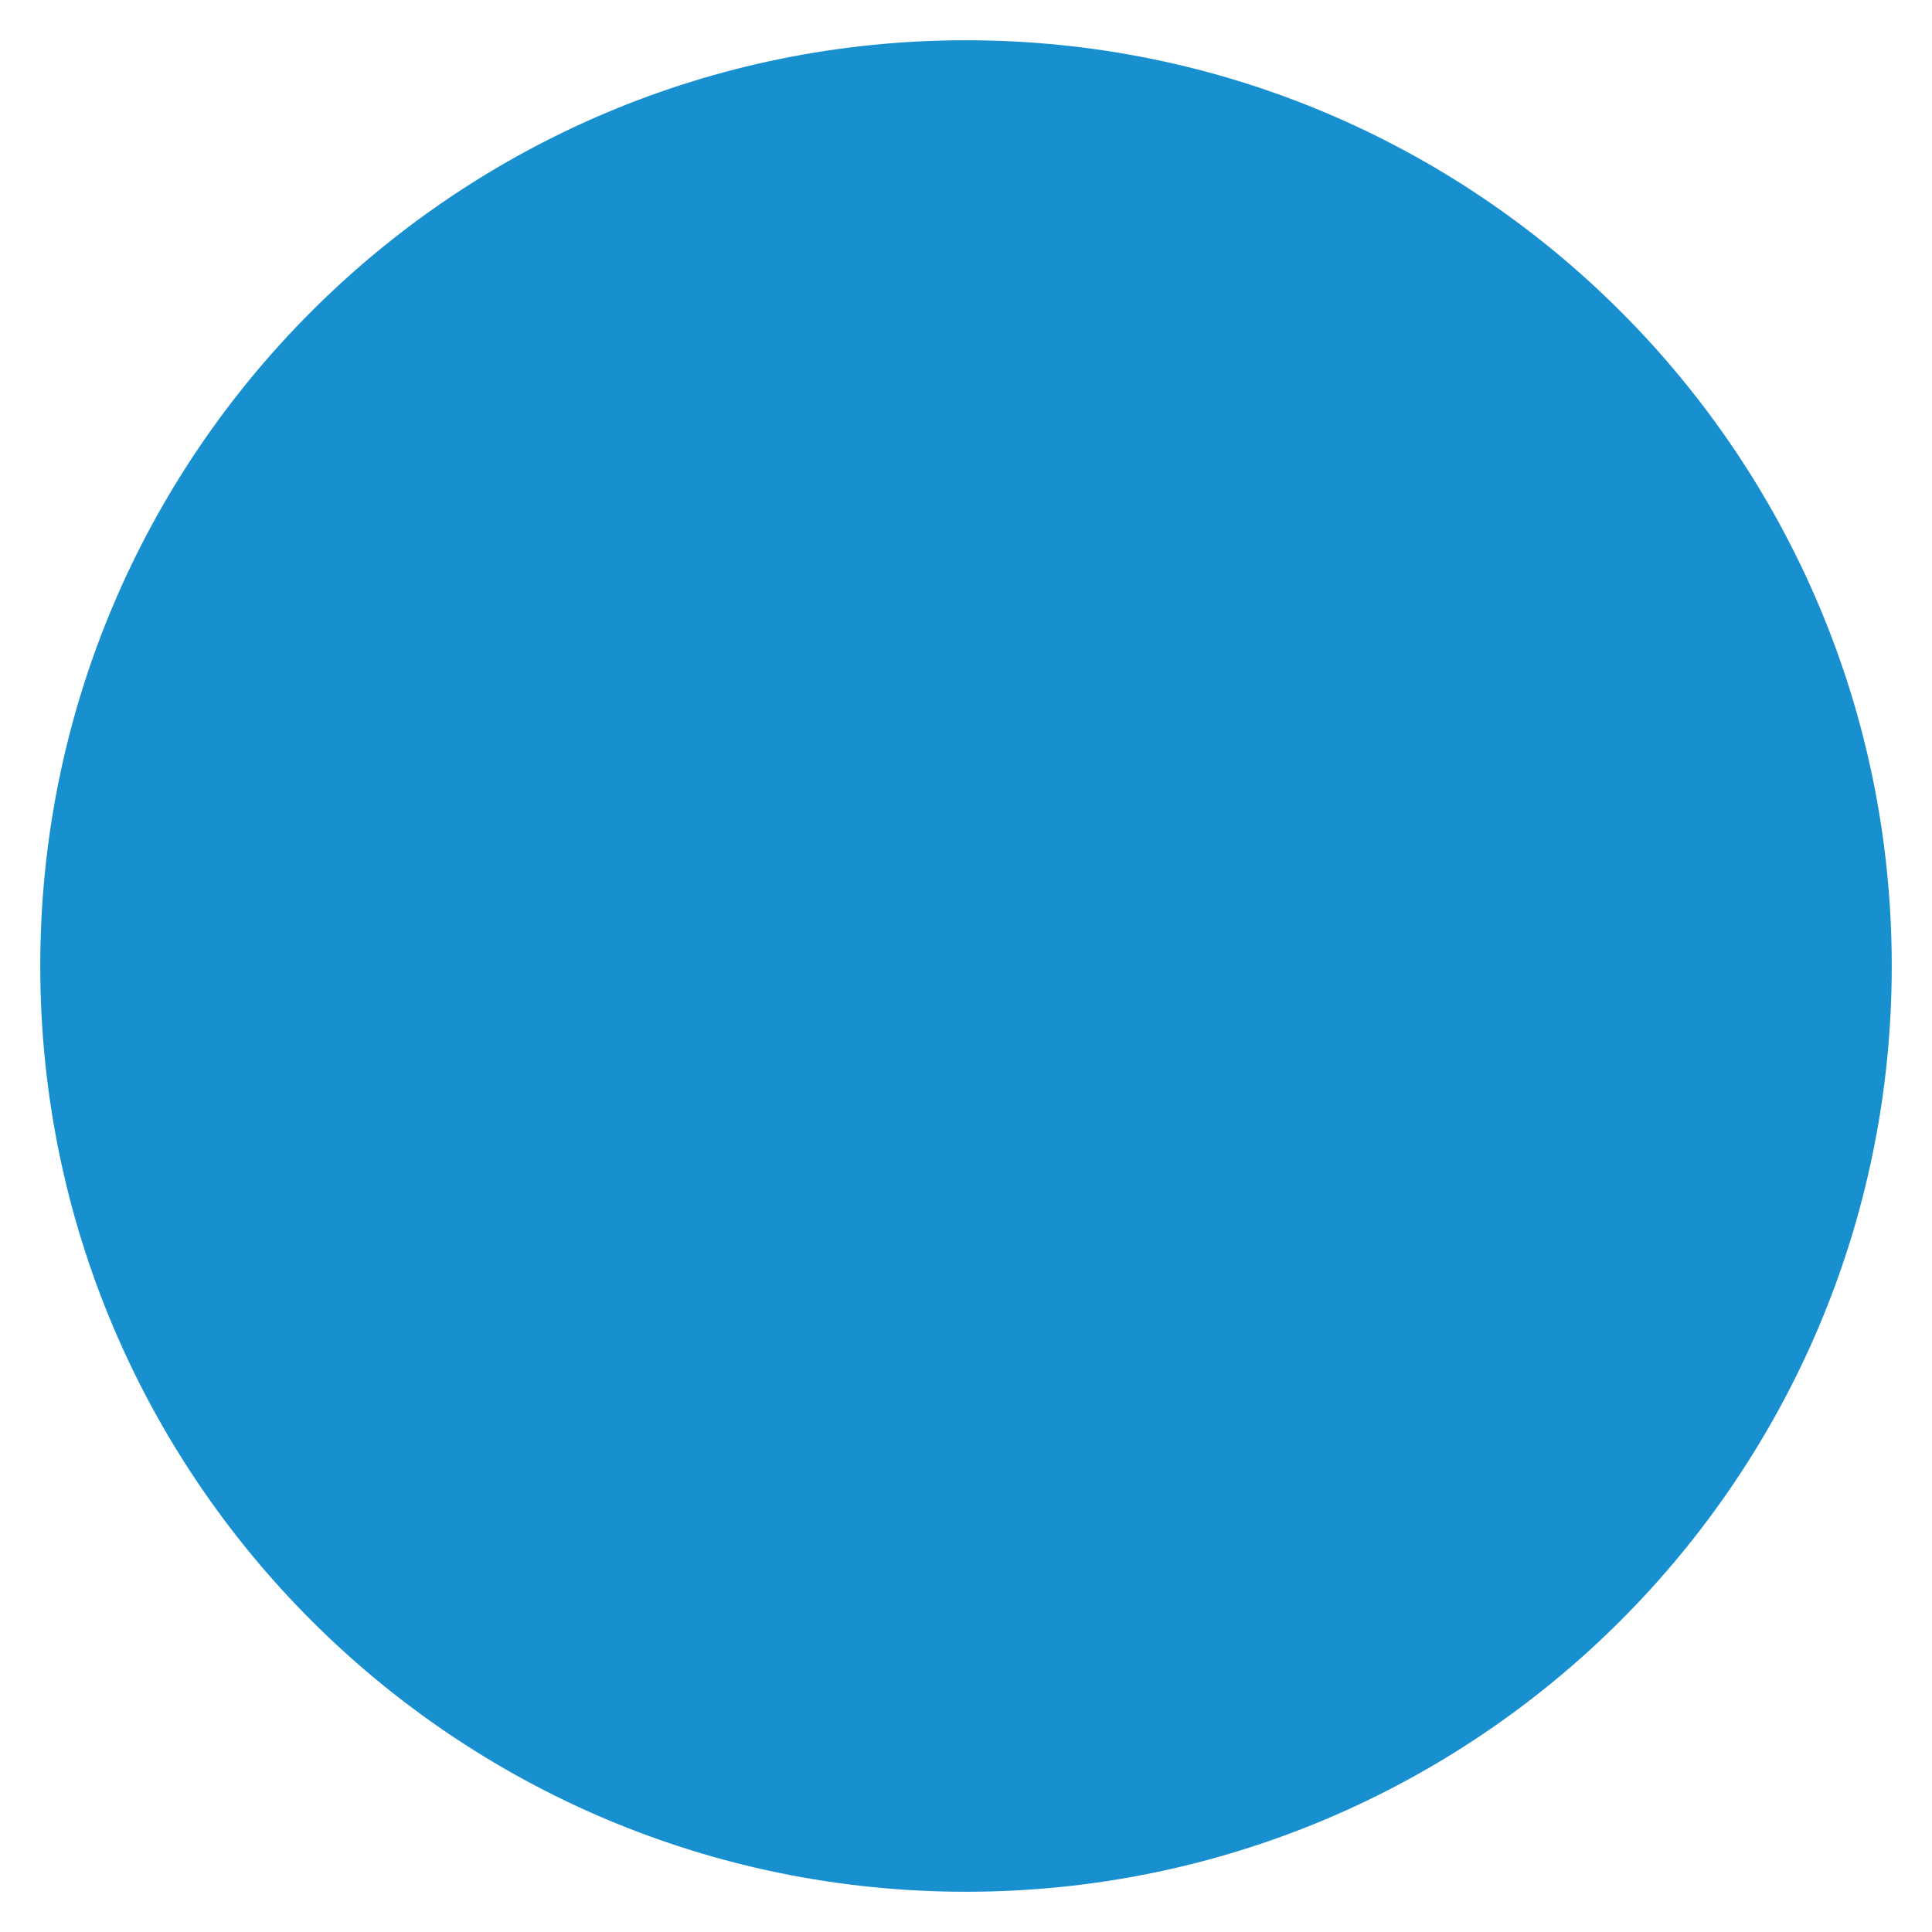
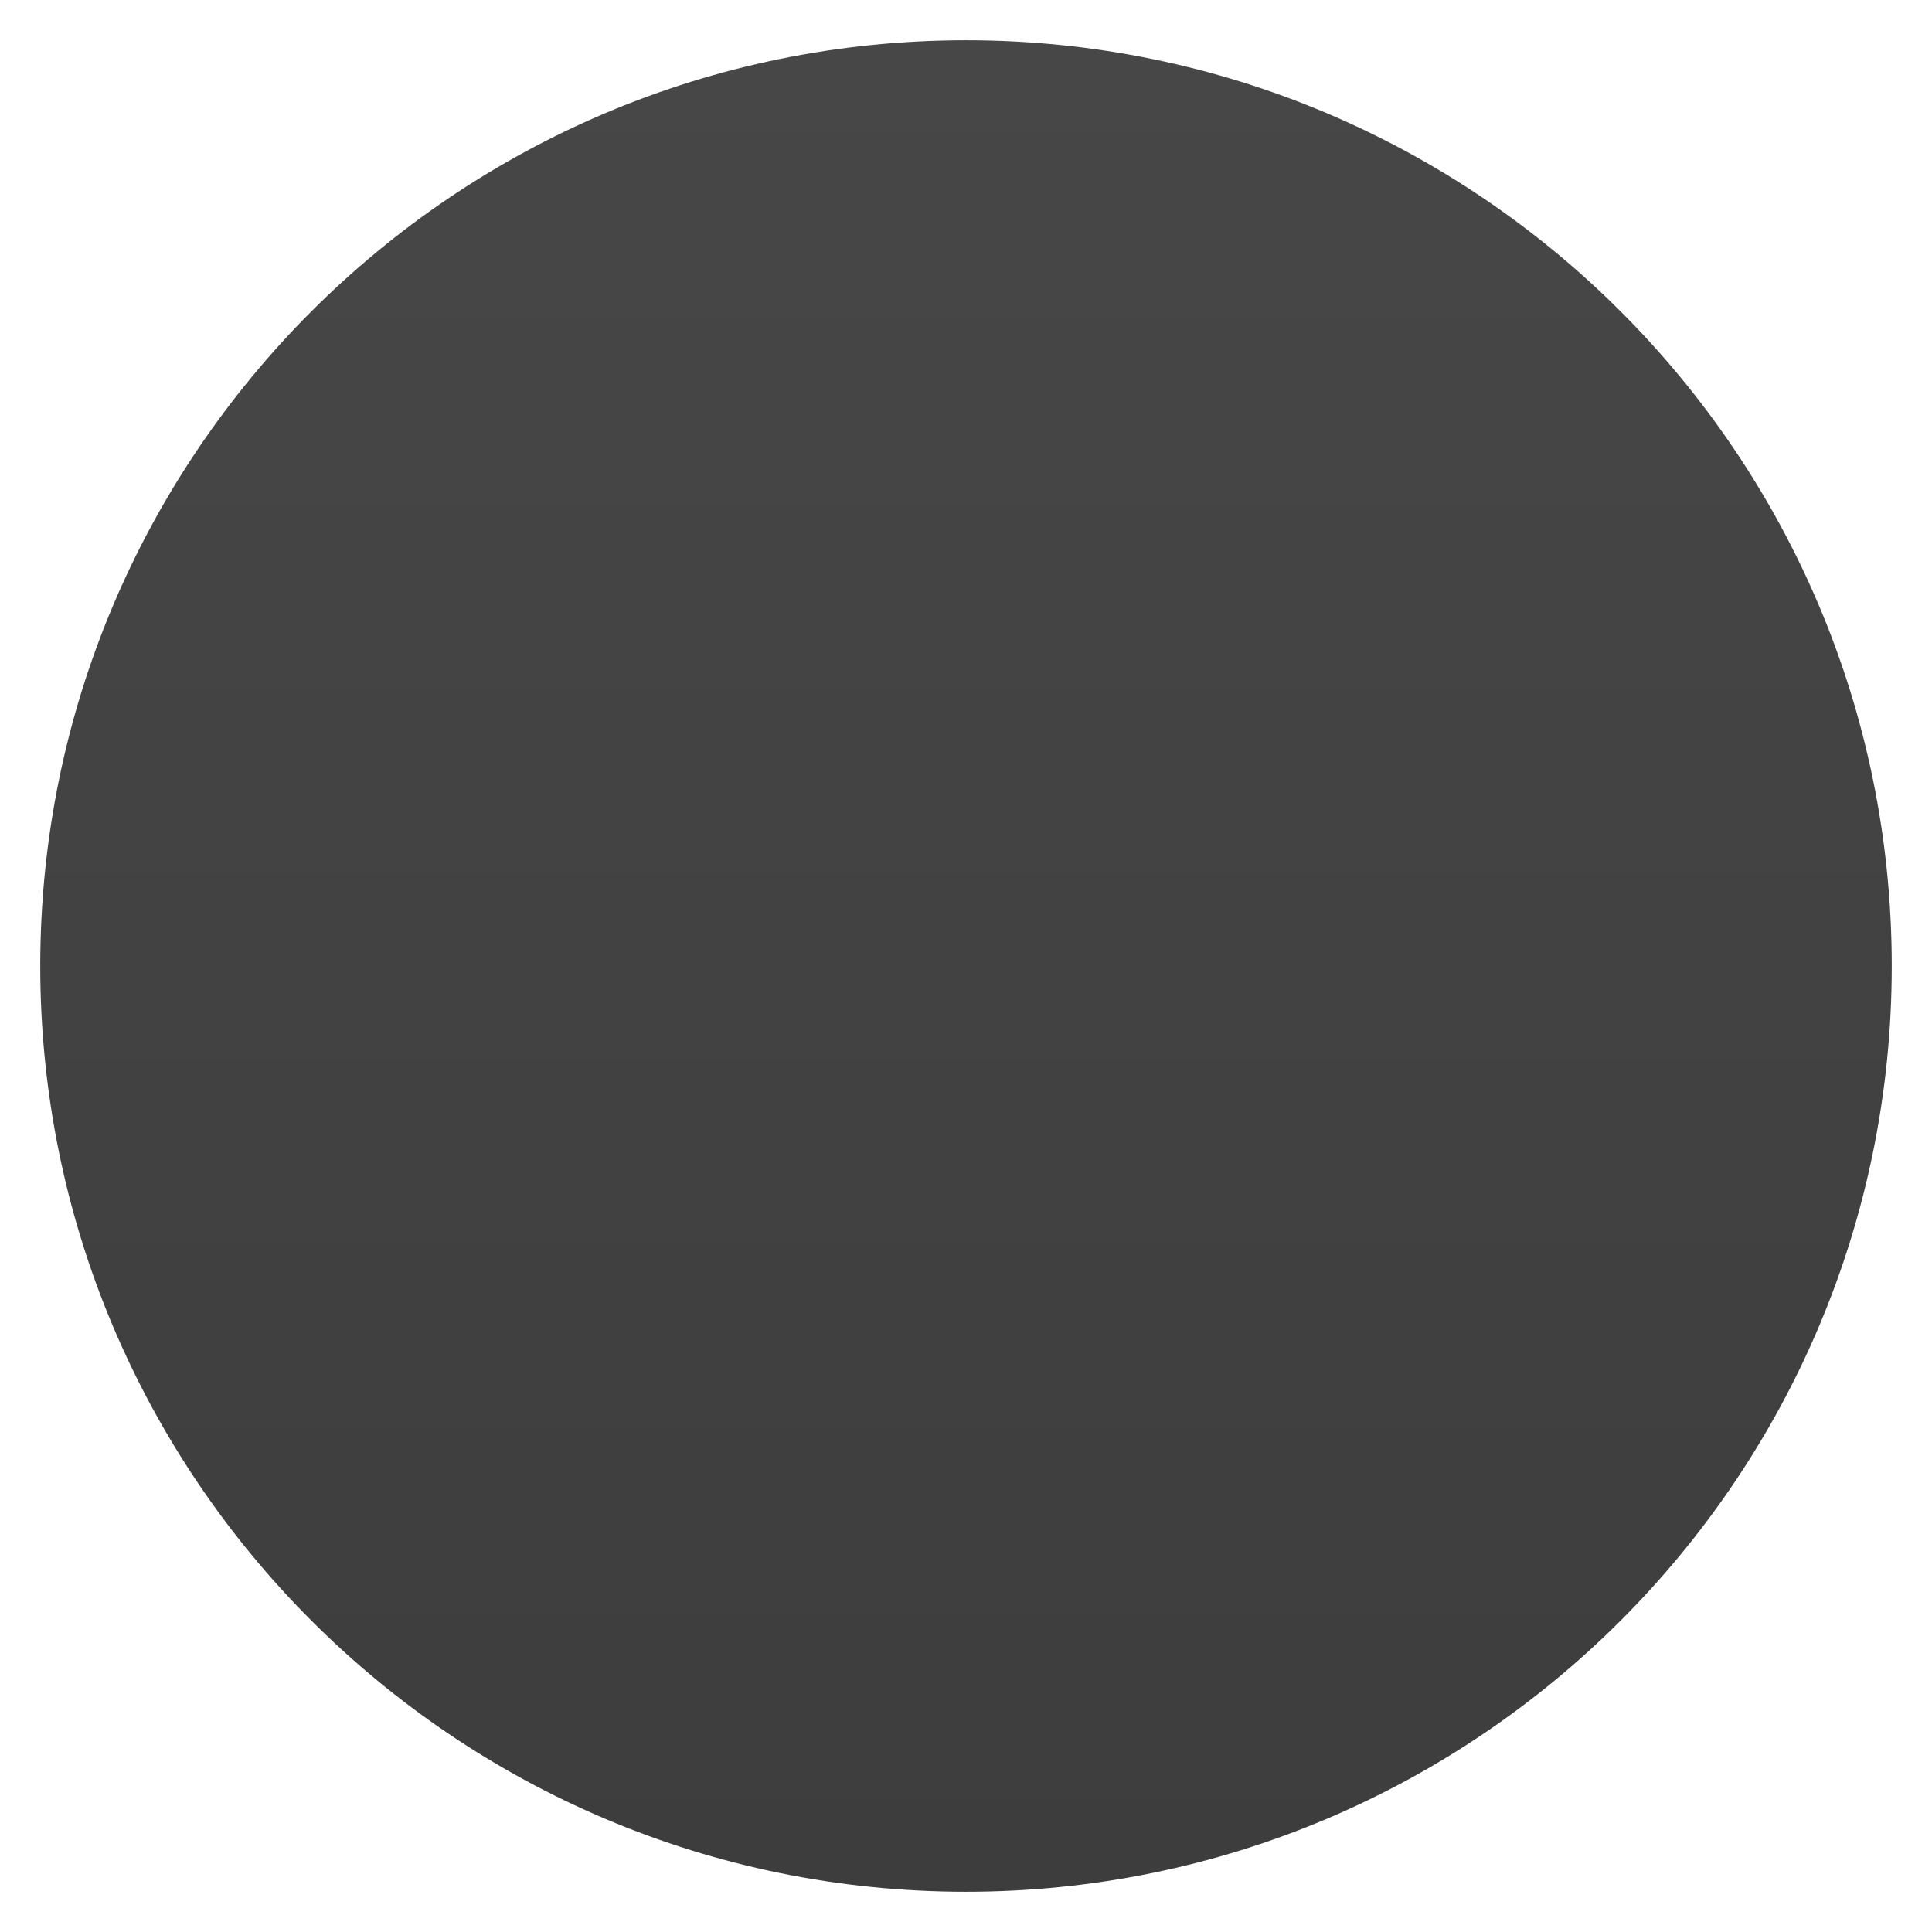
- <svg xmlns="http://www.w3.org/2000/svg" width="48" height="48">
-   <g transform="translate(0,-1004.362)">
-     <path d="m -24,13 c 0,1.105 -0.672,2 -1.5,2 -0.828,0 -1.5,-0.895 -1.5,-2 0,-1.105 0.672,-2 1.5,-2 0.828,0 1.5,0.895 1.5,2 z" transform="matrix(15.33333,0,0,11.5,415,878.8622)" fill="#1890d0" />
-   </g>
+ <svg xmlns="http://www.w3.org/2000/svg" xmlns:xlink="http://www.w3.org/1999/xlink" width="48" height="48" id="svg2" version="1.1">
+   <defs id="defs10">
+     <linearGradient id="linearGradient3758">
+       <stop style="stop-color:#3d3d3d;stop-opacity:1;" offset="0" id="stop3760" />
+       <stop style="stop-color:#474747;stop-opacity:1;" offset="1" id="stop3762" />
+     </linearGradient>
+     <linearGradient xlink:href="#linearGradient3758" id="linearGradient3764" x1="24" y1="47" x2="24" y2="1" gradientUnits="userSpaceOnUse" />
+   </defs>
+   <path style="fill:url(#linearGradient3764);fill-opacity:1" id="path6" d="m 24,1 c 12.703,0 23,10.297 23,23 C 47,36.703 36.703,47 24,47 11.297,47 1,36.703 1,24 1,11.297 11.297,1 24,1 z" />
</svg>
